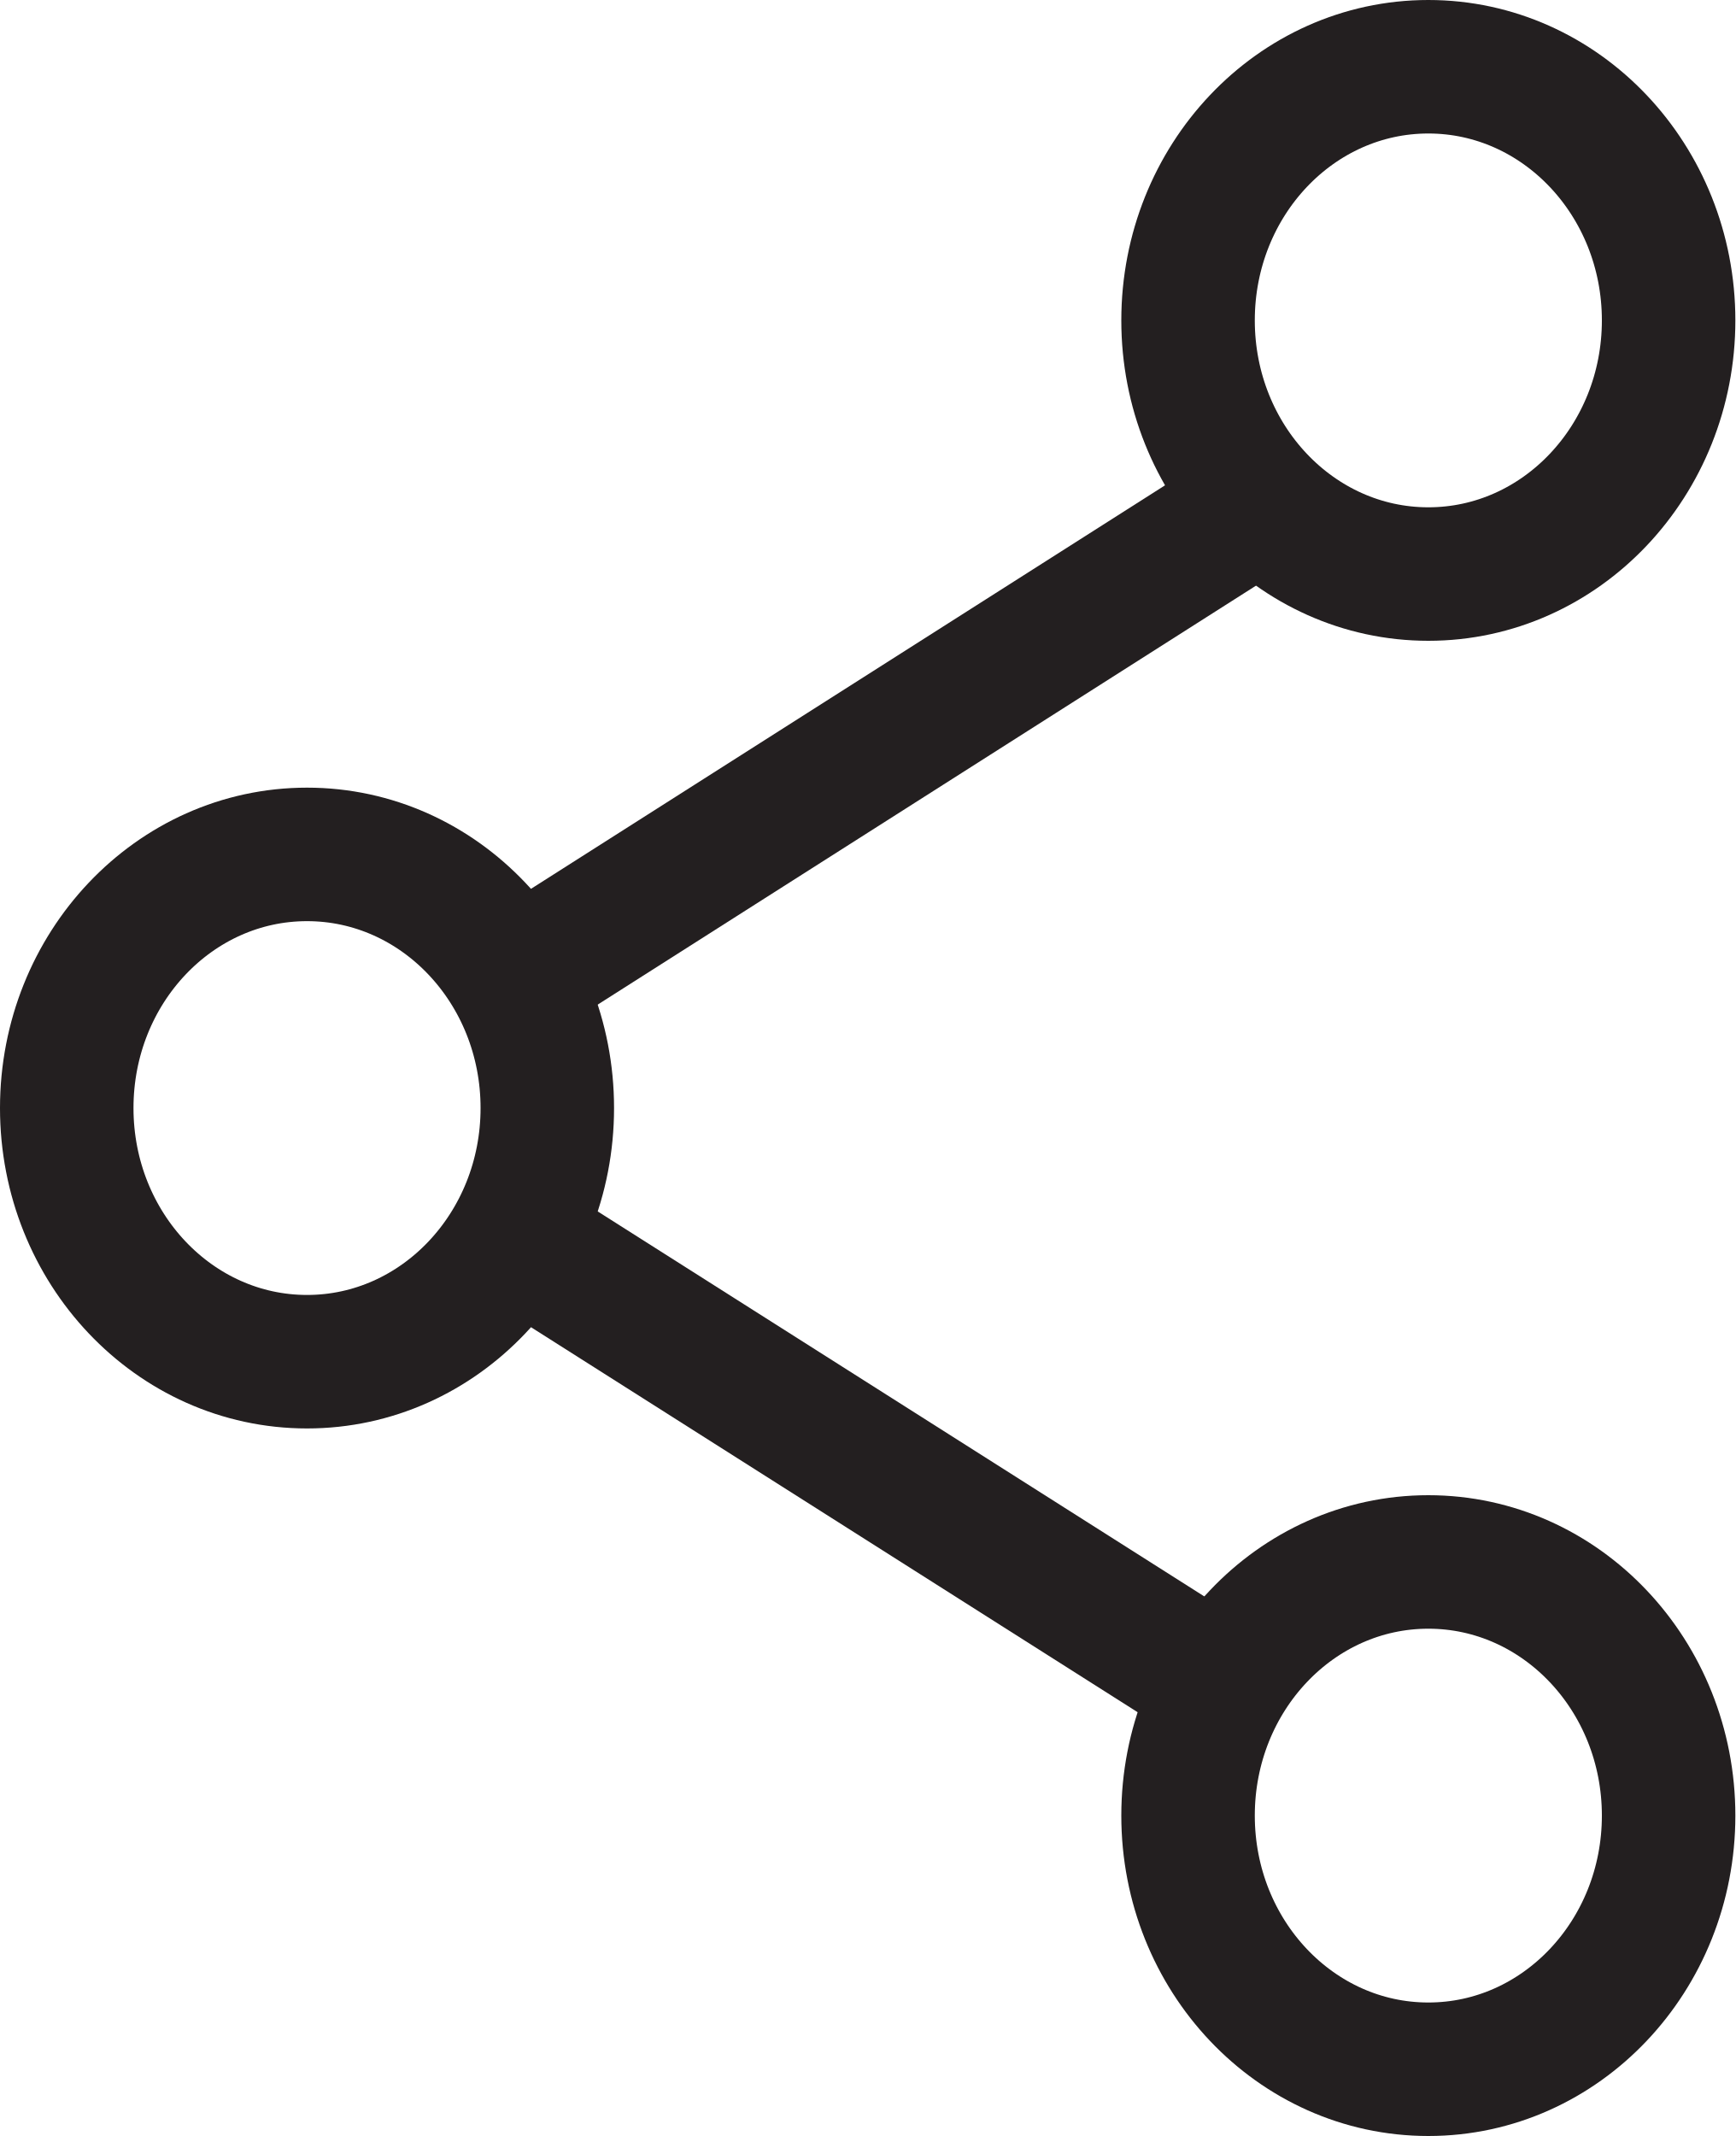
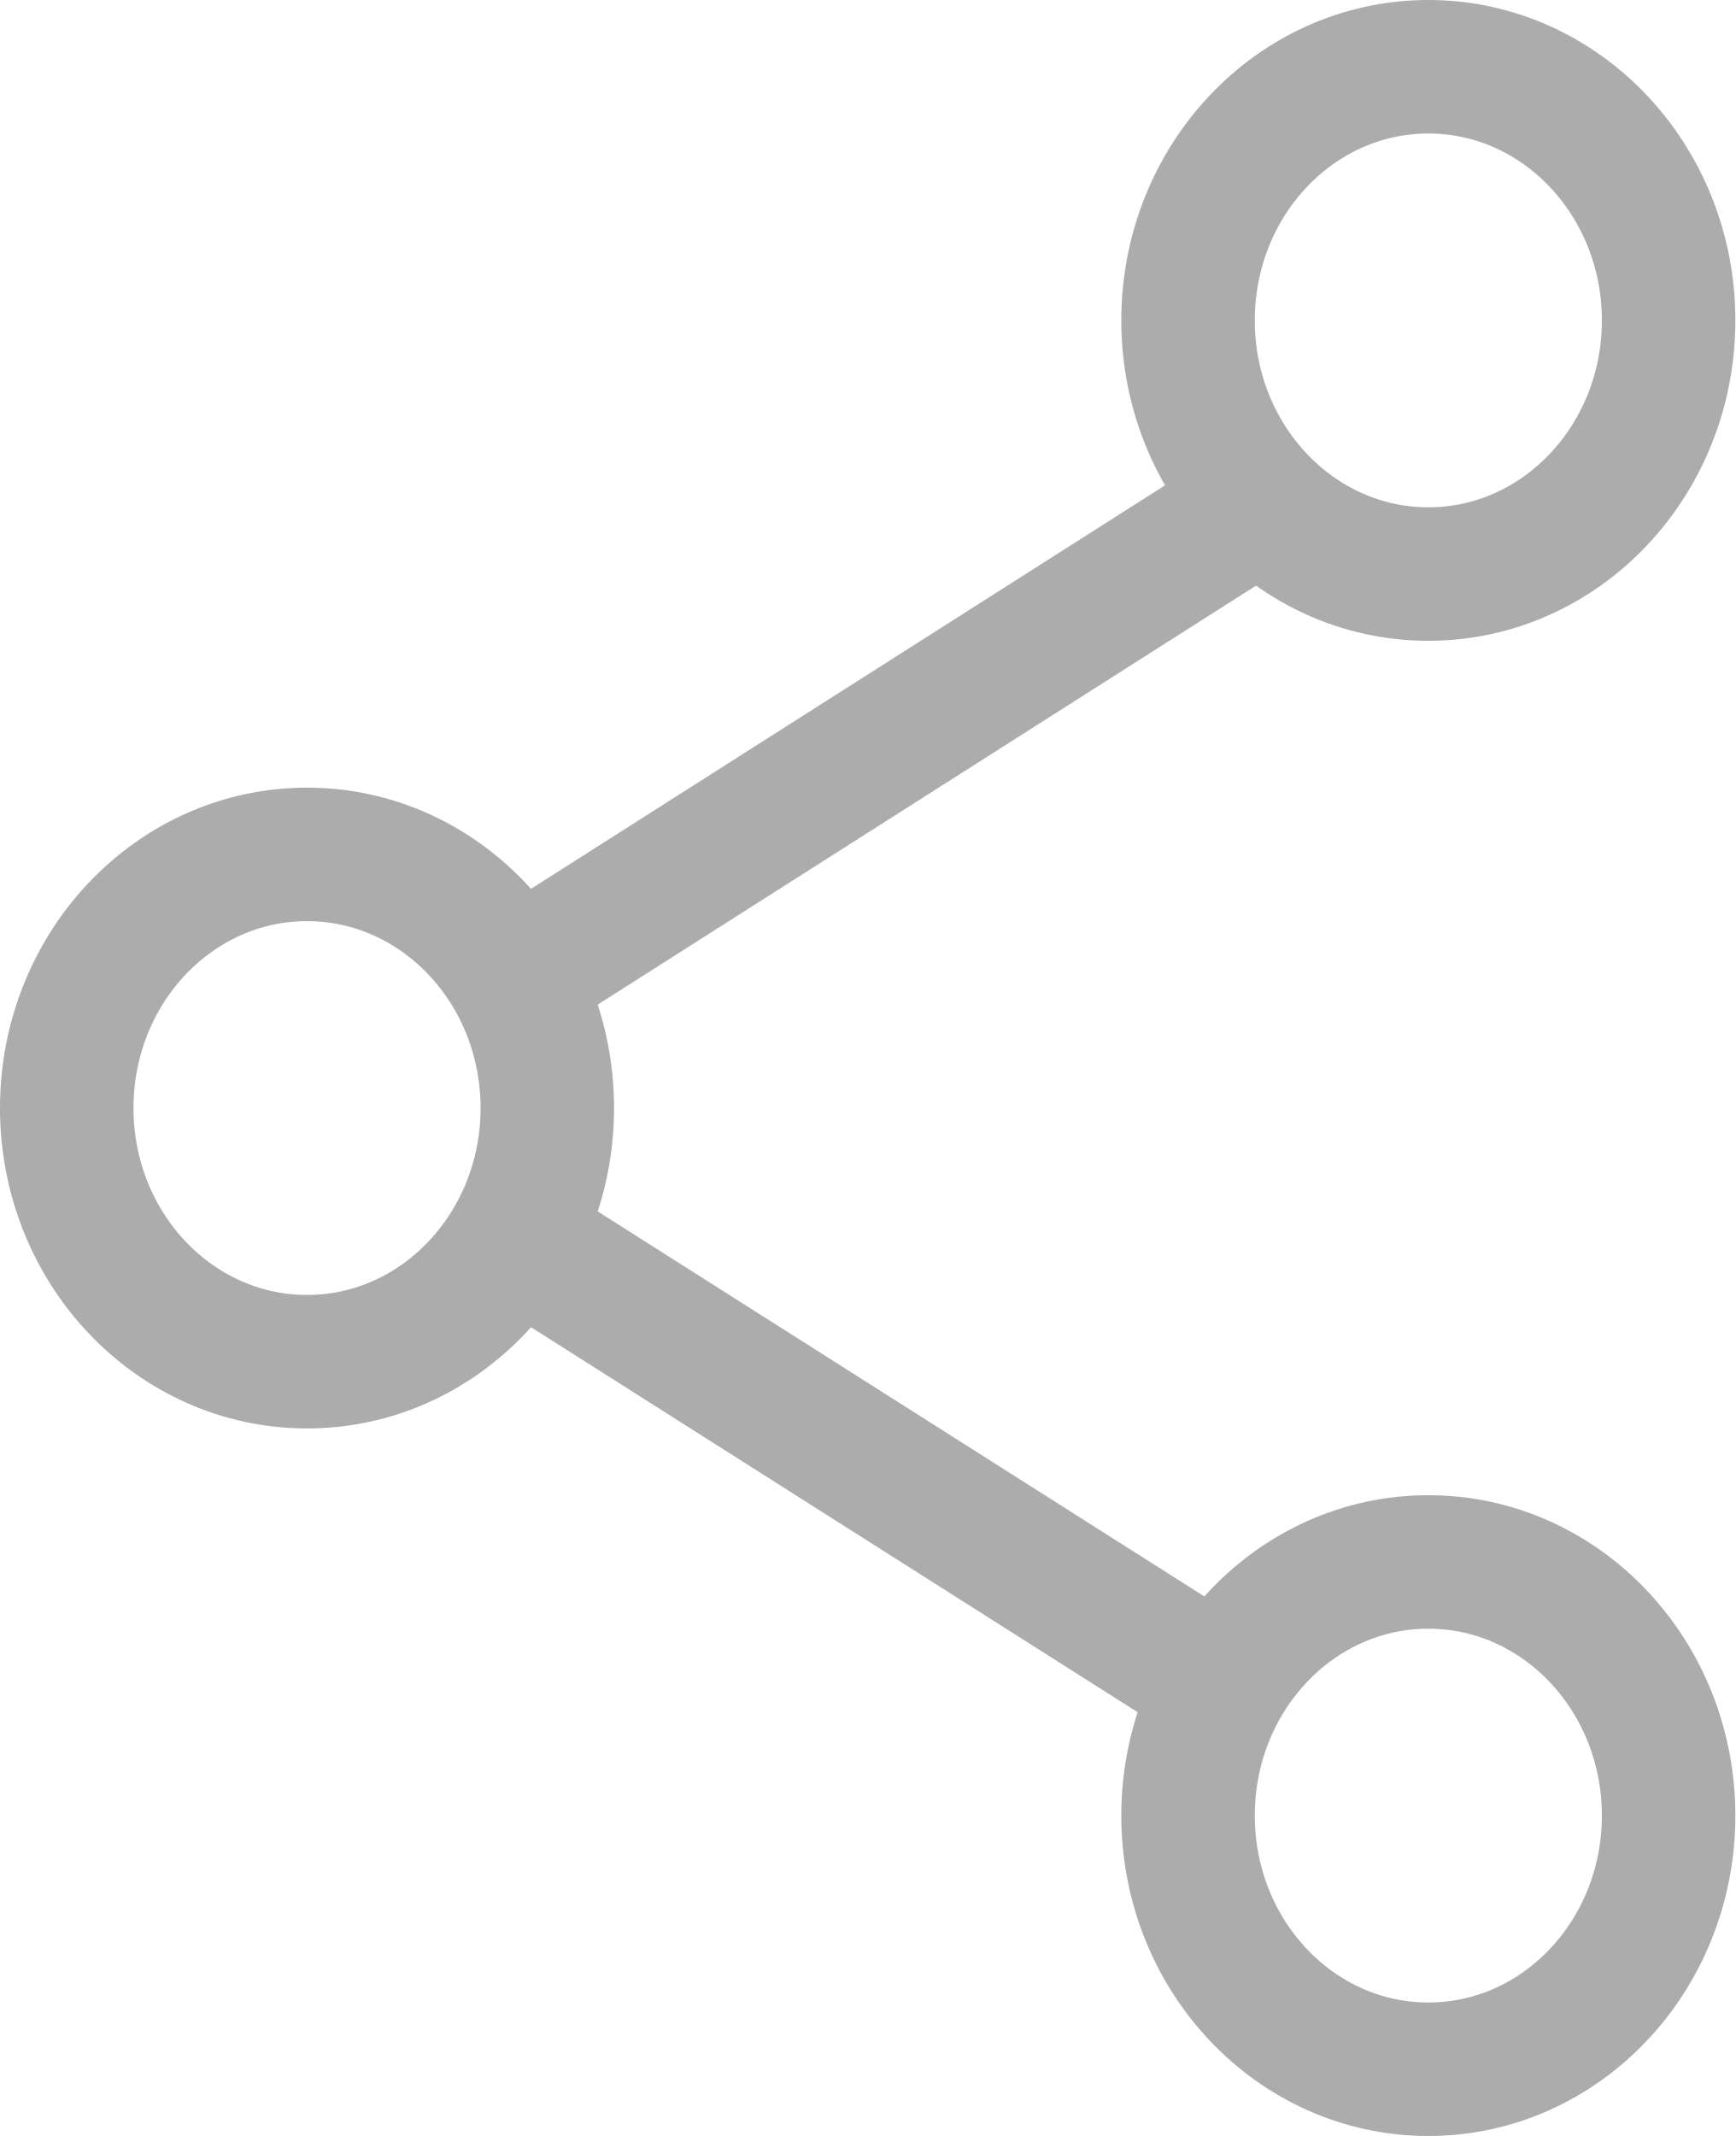
<svg xmlns="http://www.w3.org/2000/svg" version="1.1" id="Layer_1" x="0px" y="0px" viewBox="0 0 13 16" style="enable-background:new 0 0 13 16;" xml:space="preserve">
  <style type="text/css">
- 	.st0{fill:none;stroke:#231F20;stroke-miterlimit:10;}
+ 	.st0{fill:none;stroke:#ACACAC;stroke-miterlimit:10;}
</style>
  <g>
    <ellipse class="st0" cx="10.7" cy="2.4" rx="1.8" ry="1.9" />
    <ellipse class="st0" cx="2.3" cy="8.3" rx="1.8" ry="1.9" />
    <ellipse class="st0" cx="10.7" cy="13.6" rx="1.8" ry="1.9" />
    <line class="st0" x1="9.4" y1="3.8" x2="3.9" y2="7.3" />
    <line class="st0" x1="3.9" y1="9.3" x2="9.1" y2="12.6" />
  </g>
</svg>
